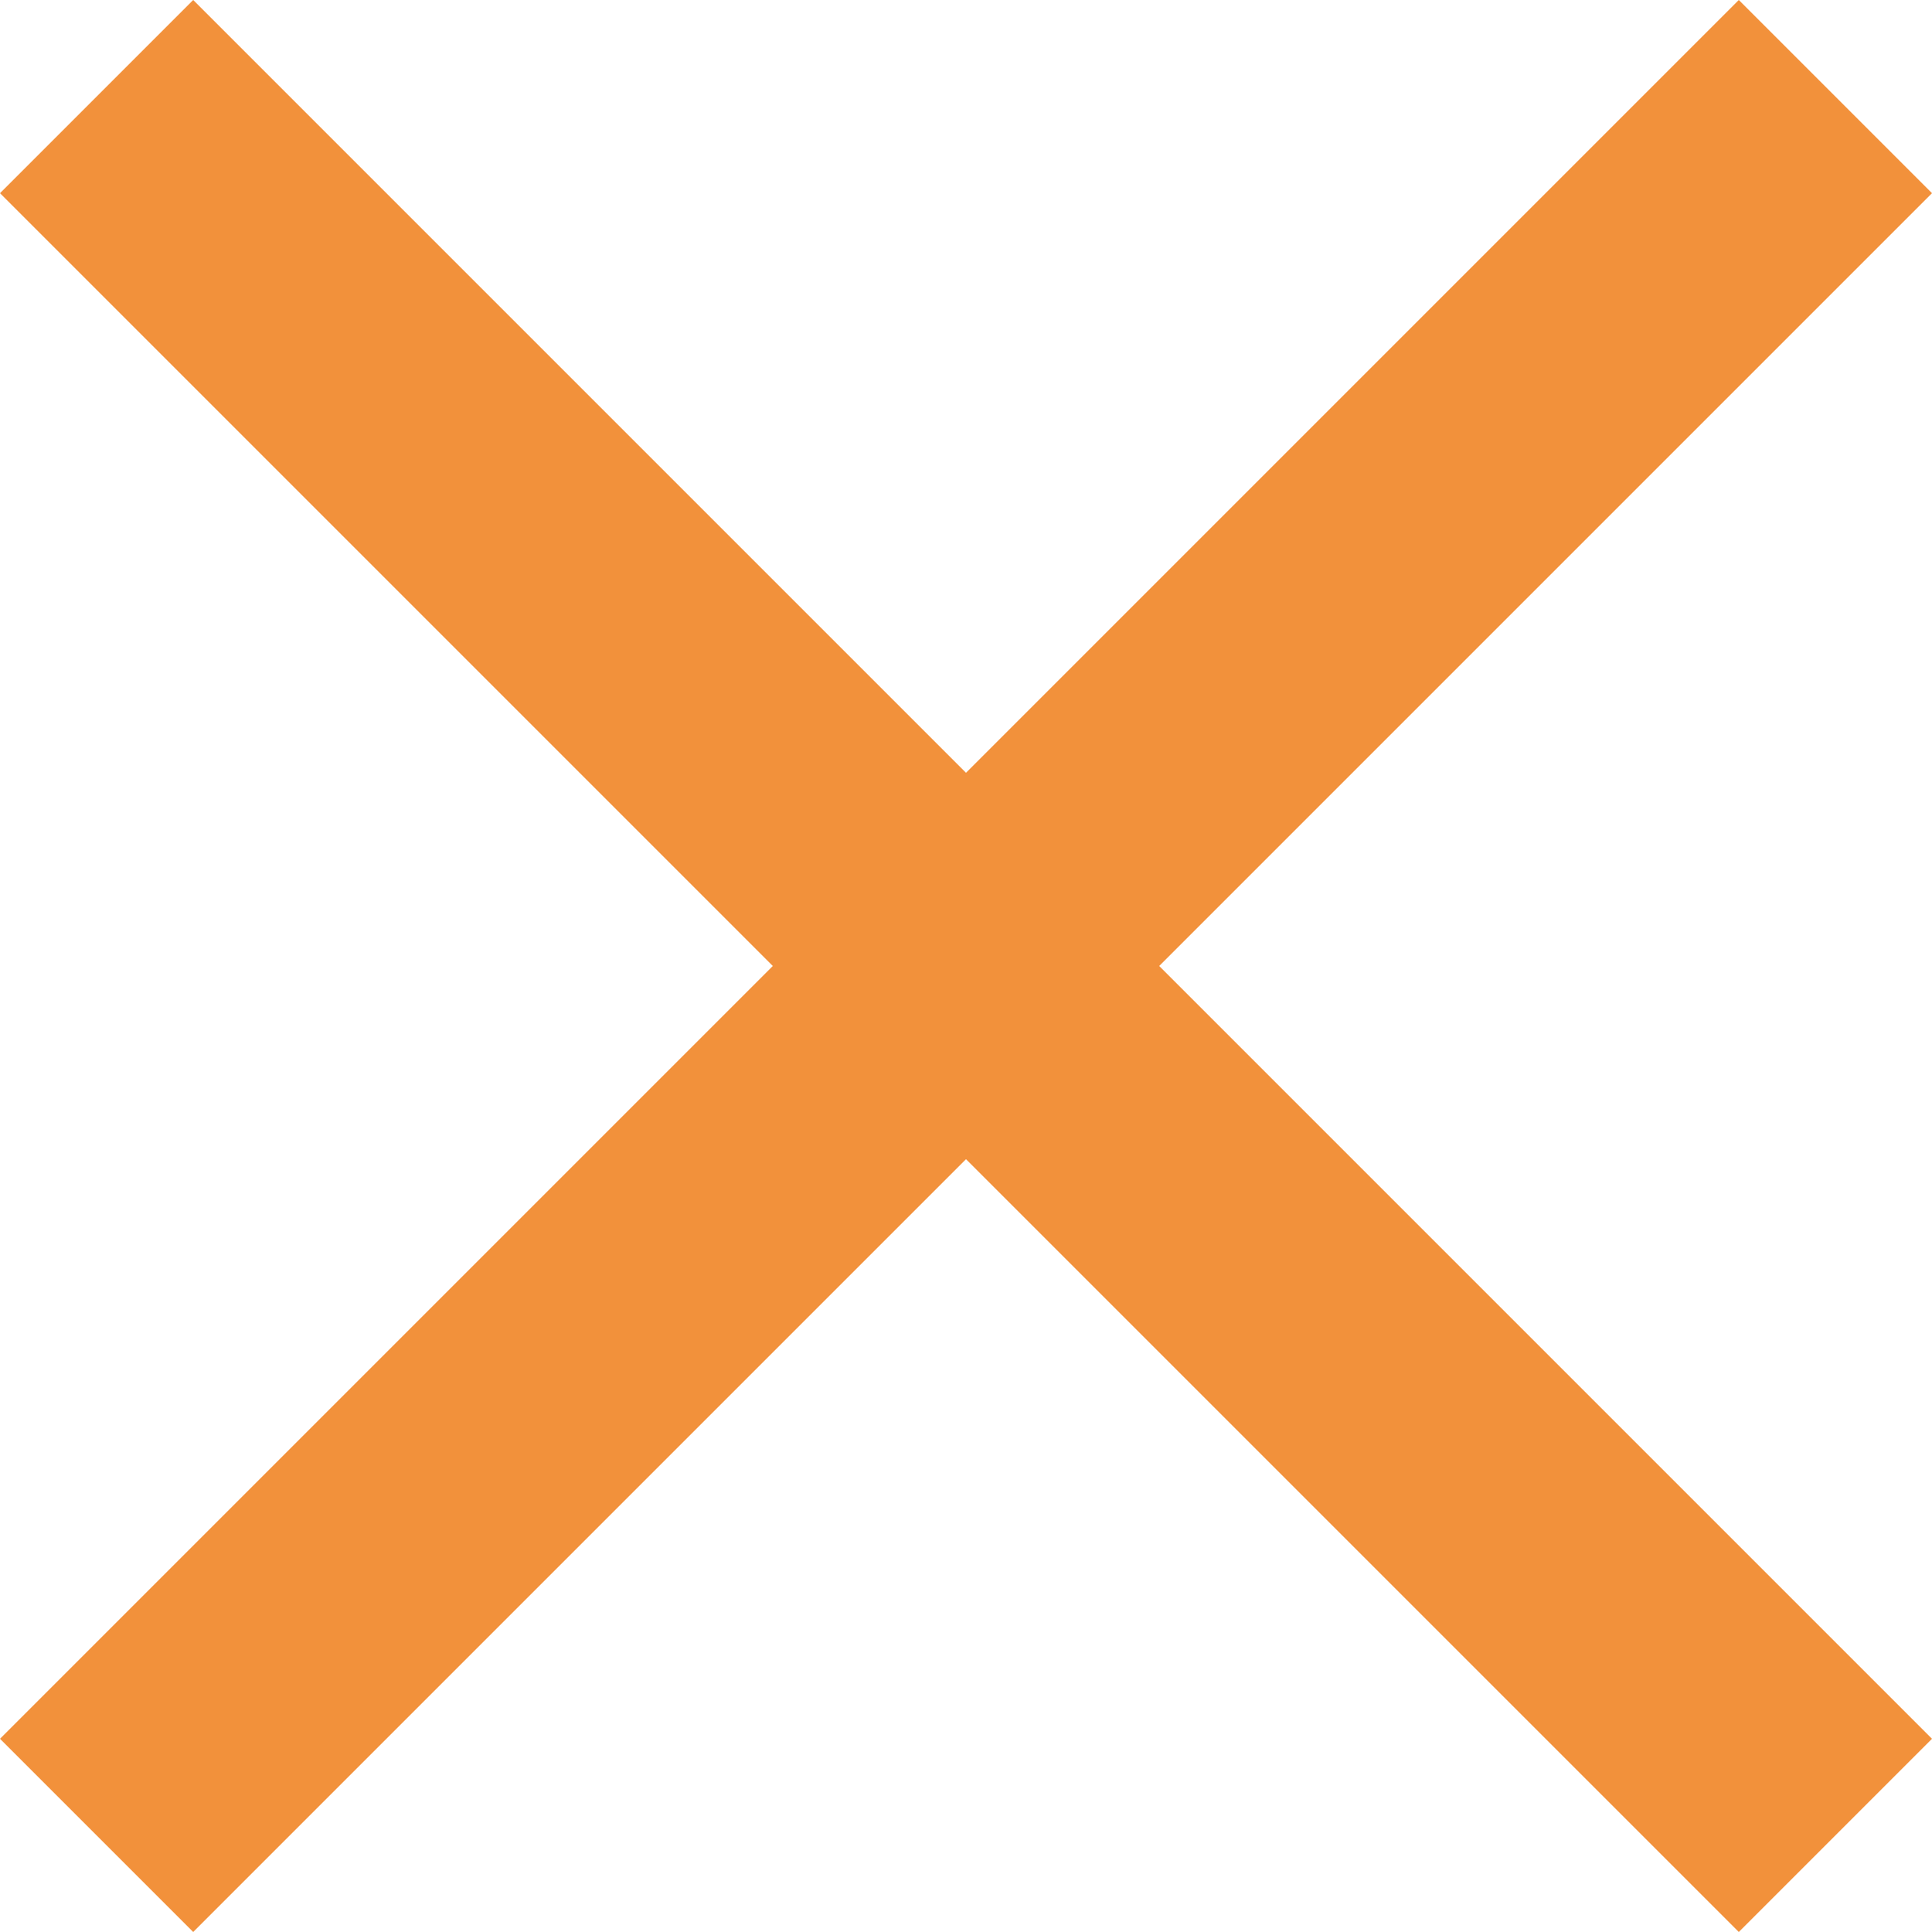
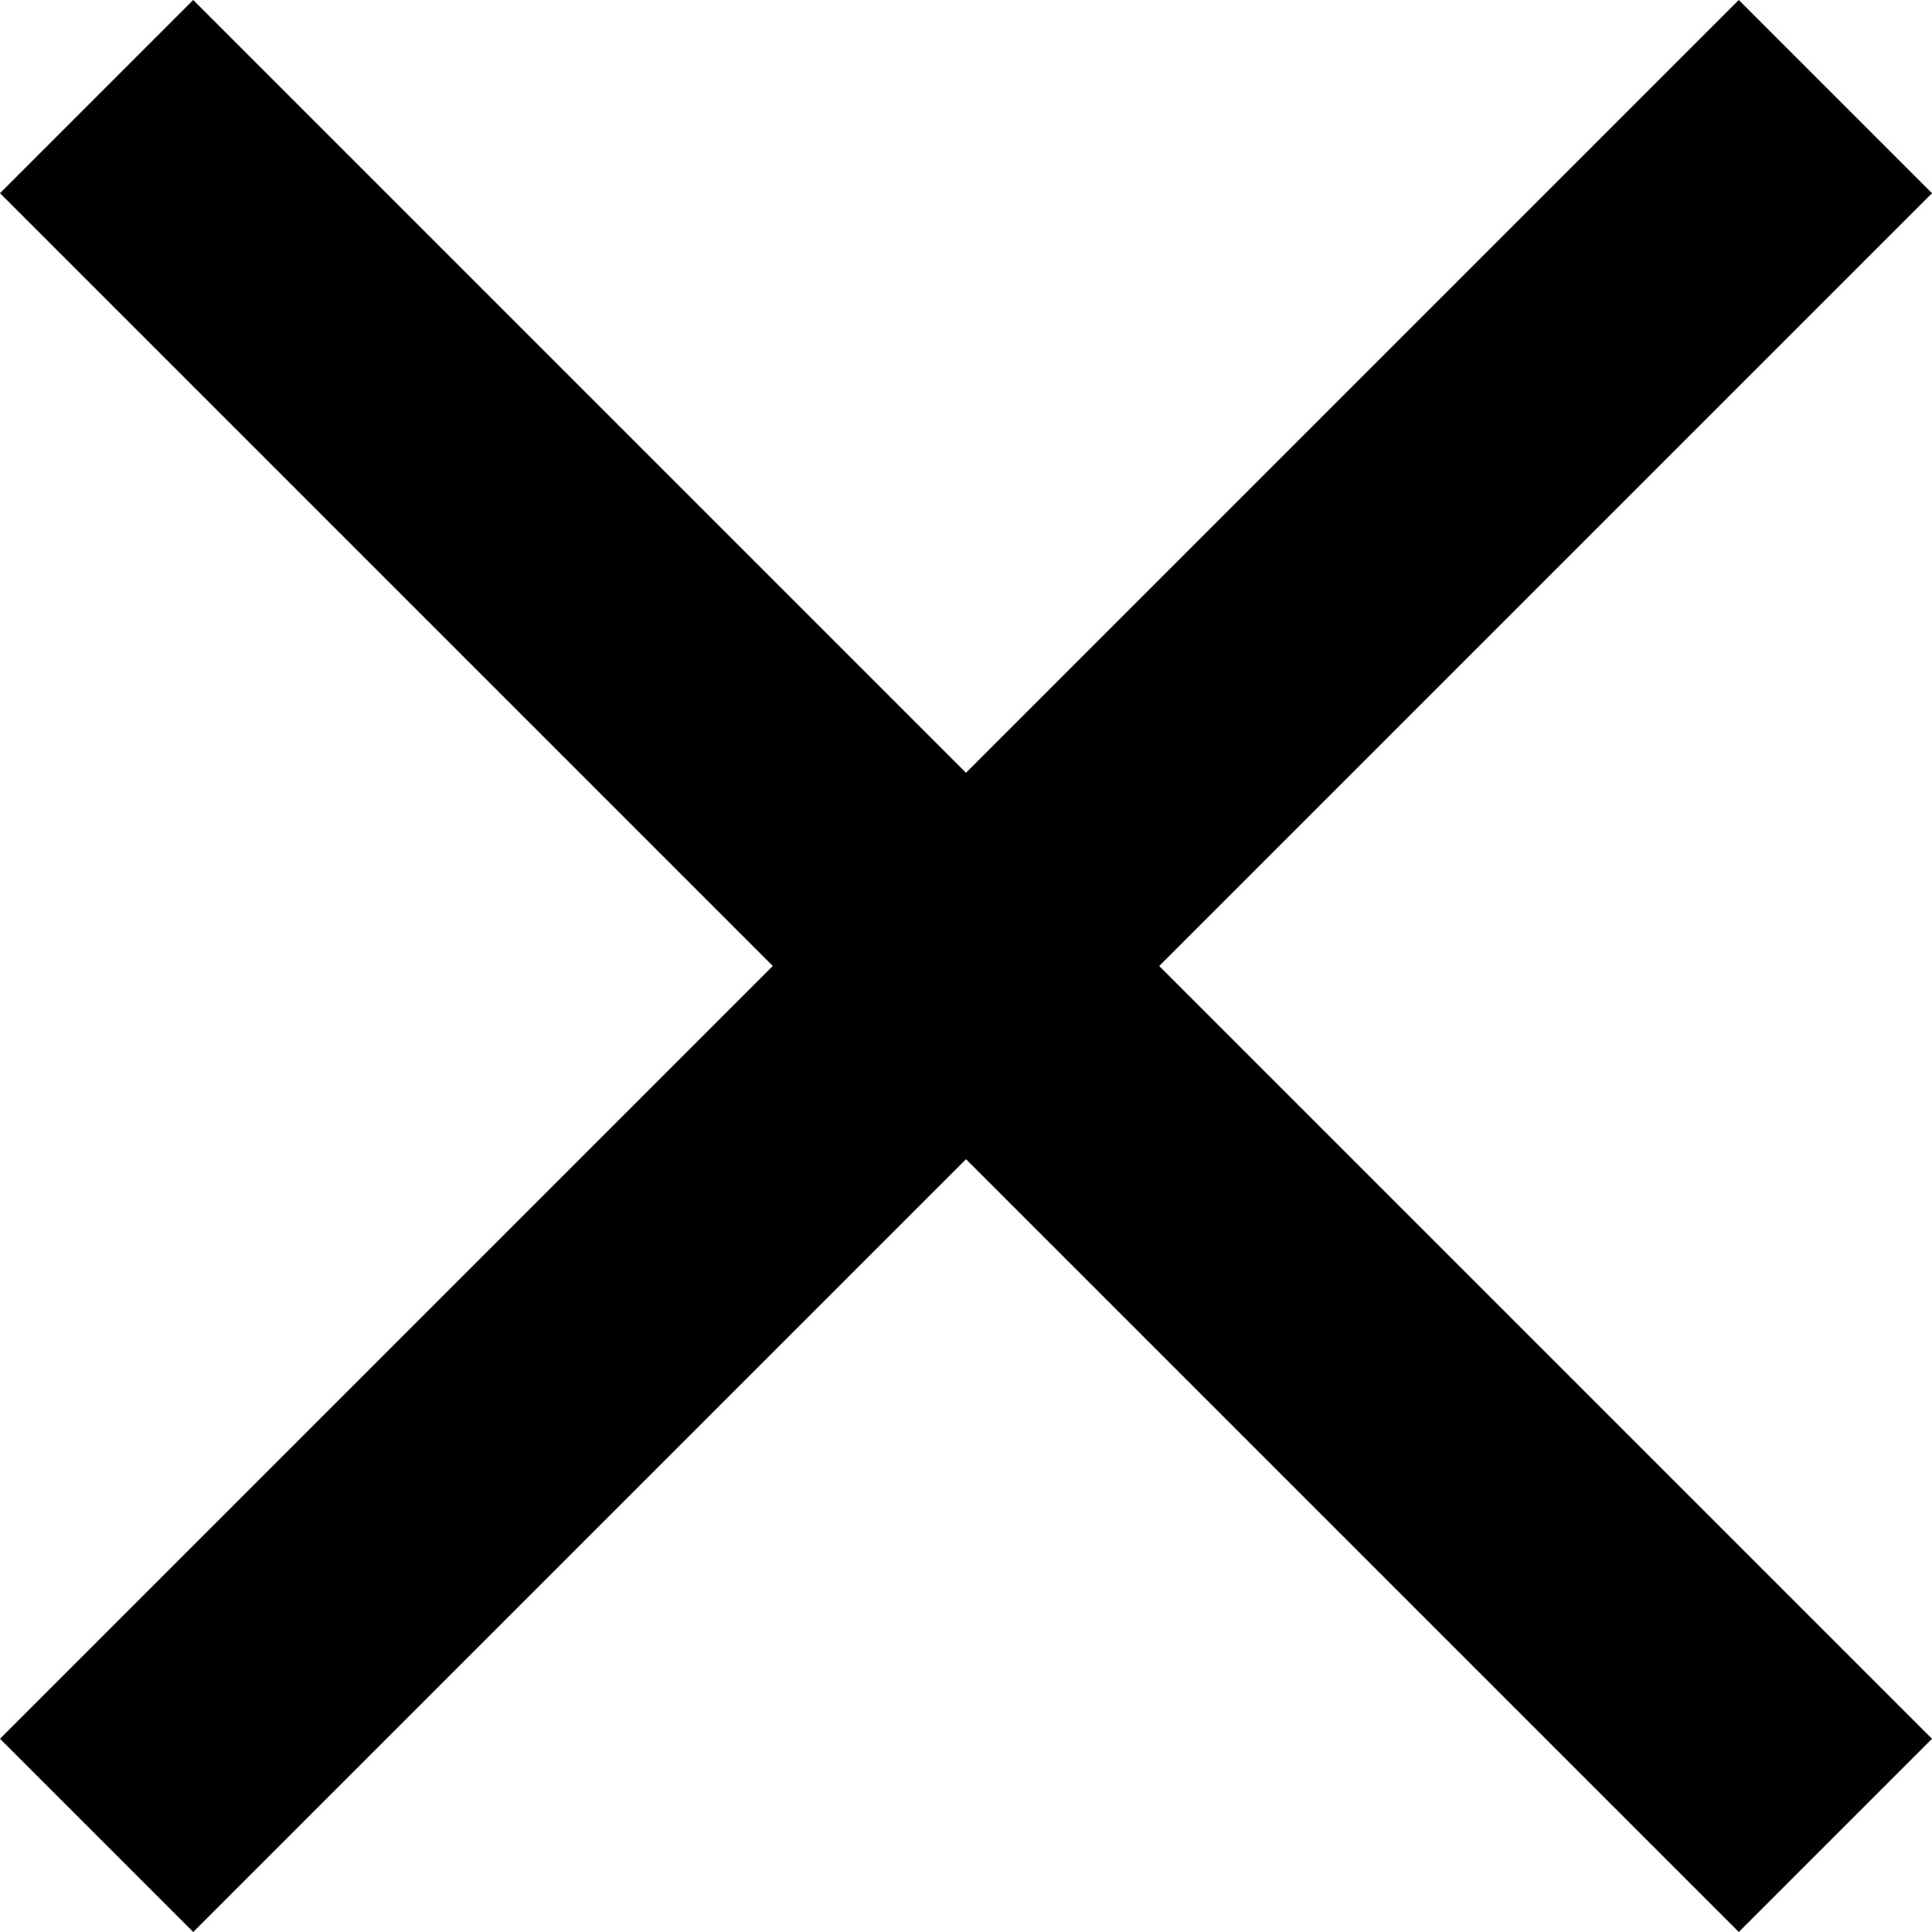
<svg xmlns="http://www.w3.org/2000/svg" width="15" height="15" viewBox="0 0 15 15">
-   <defs>
-     <style>.a{fill:#f2913b;}</style>
-   </defs>
+   <defs />
  <path class="a" d="M389.6,875.5l-6,6,6,6-1.5,1.5-6-6-6,6-1.5-1.5,6-6-6-6,1.5-1.5,6,6,6-6Z" transform="translate(-374.6 -874)" />
</svg>
